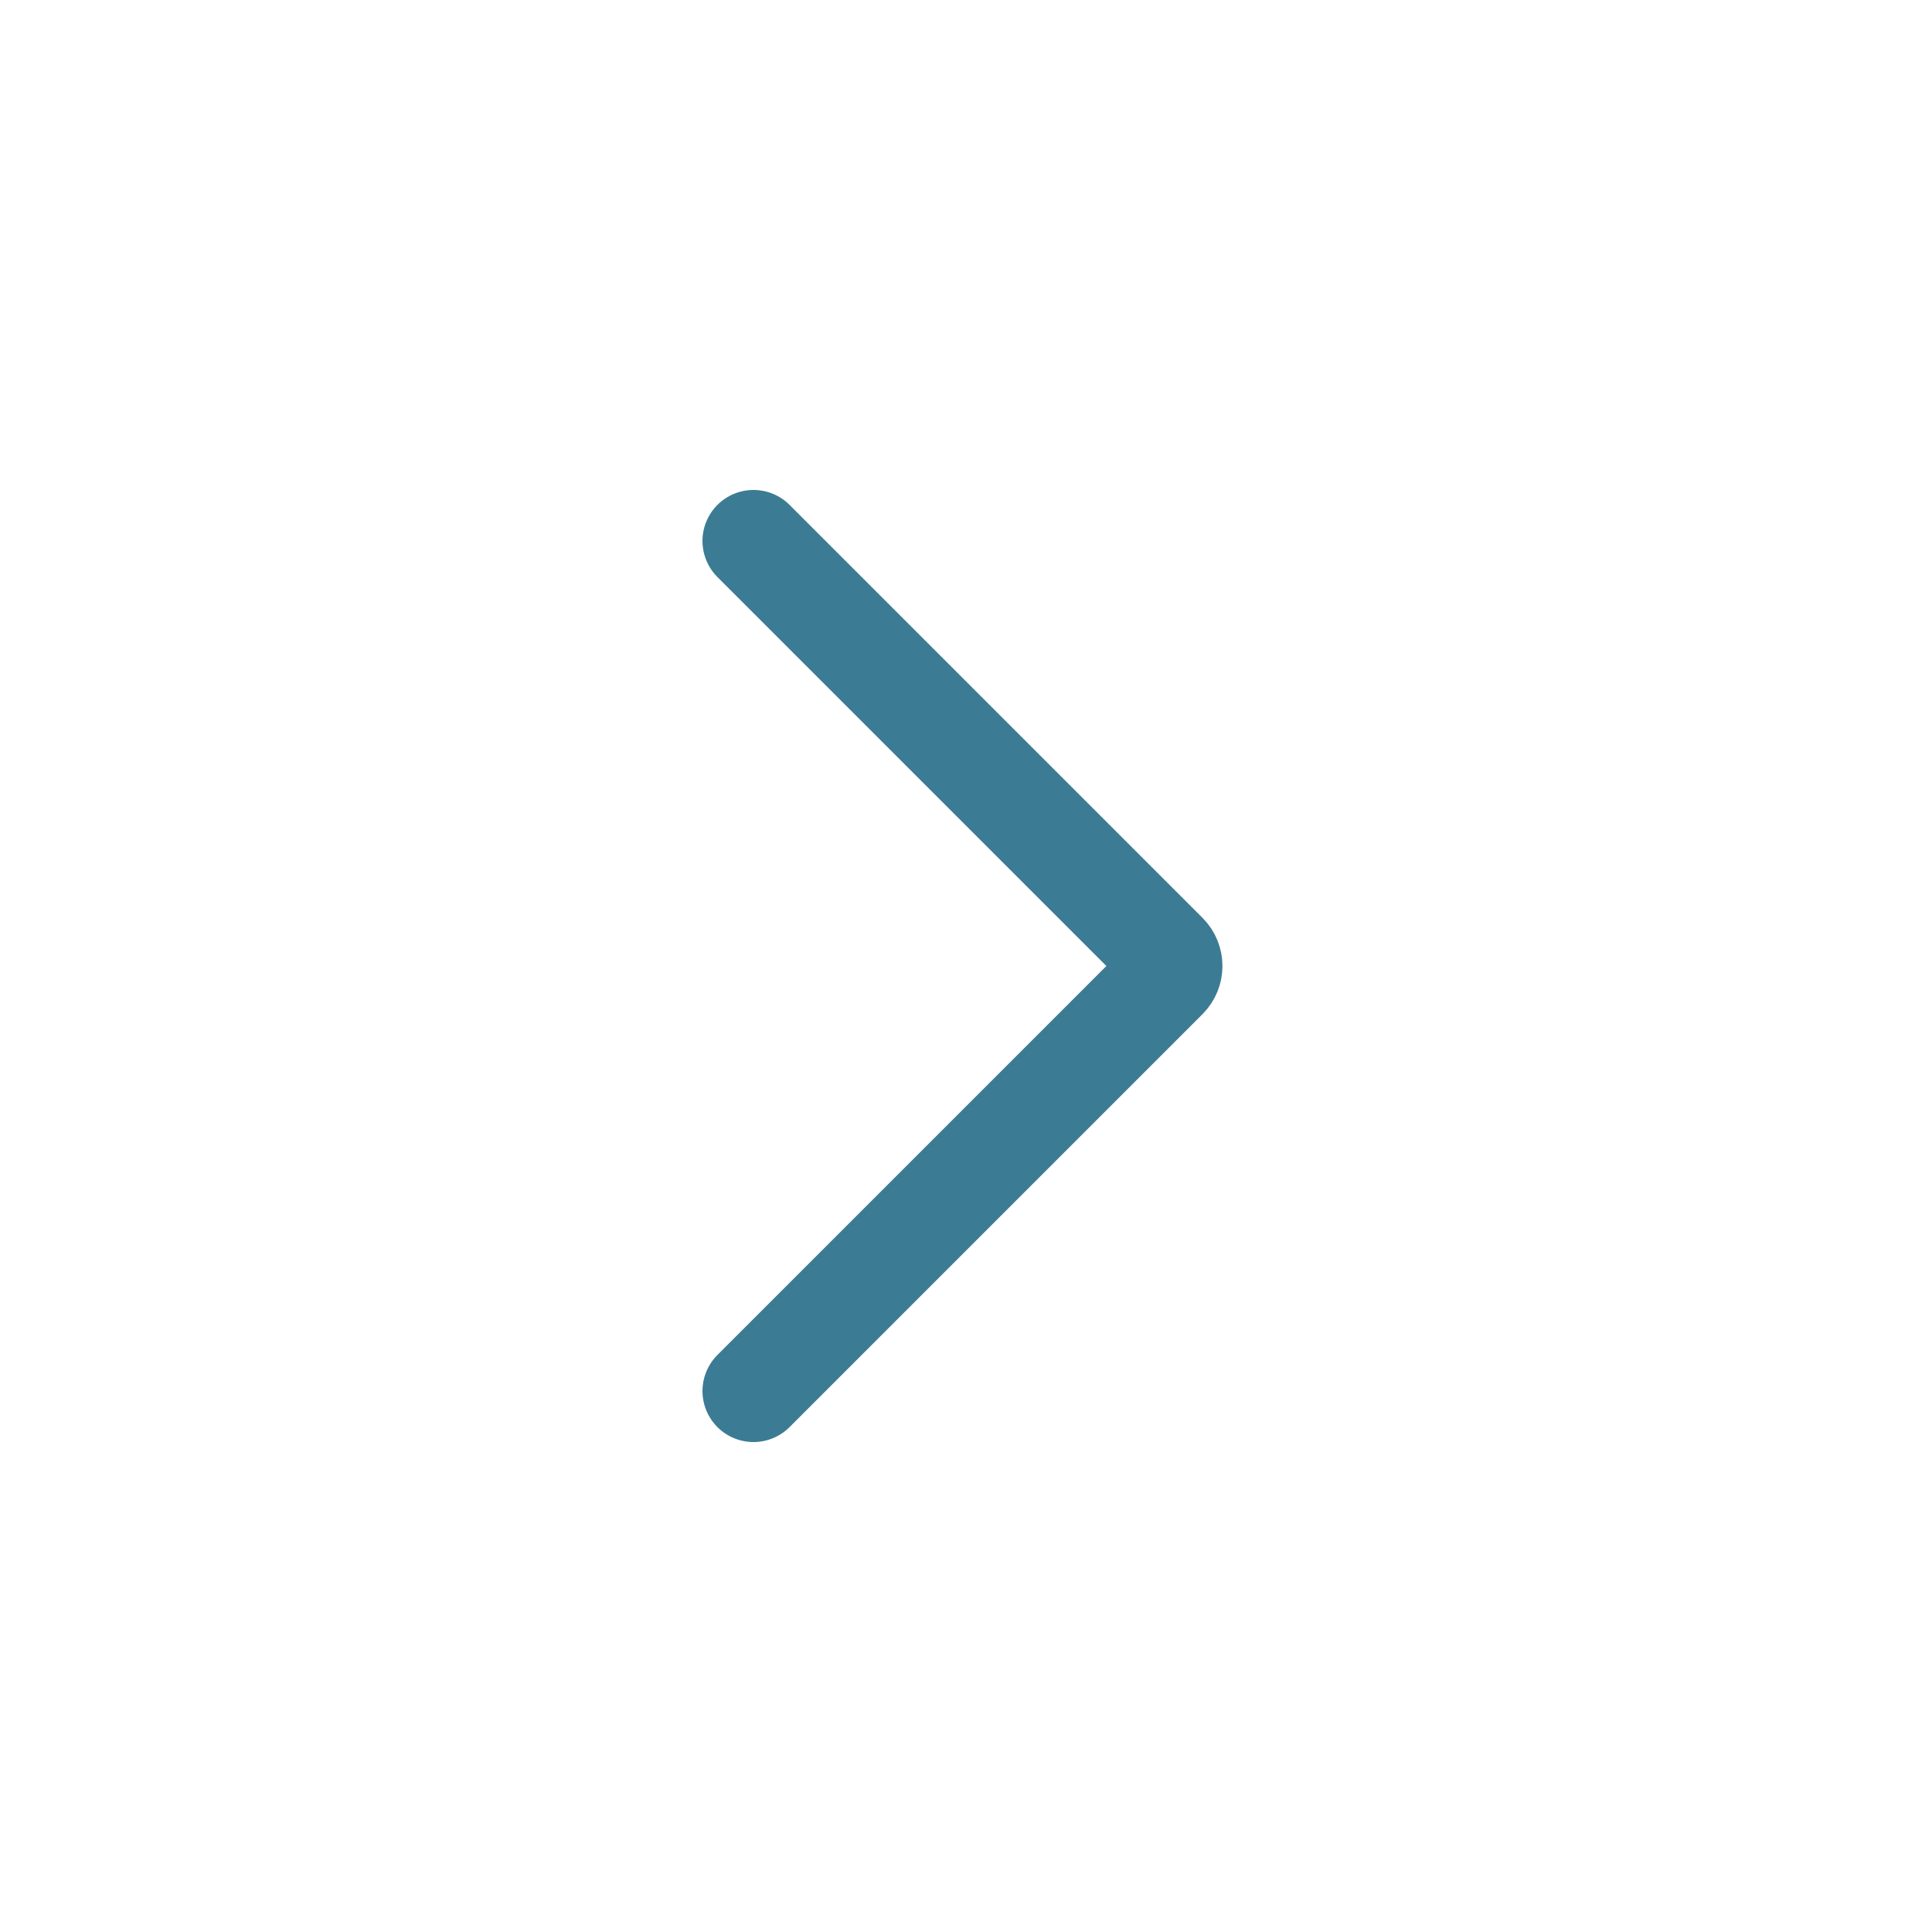
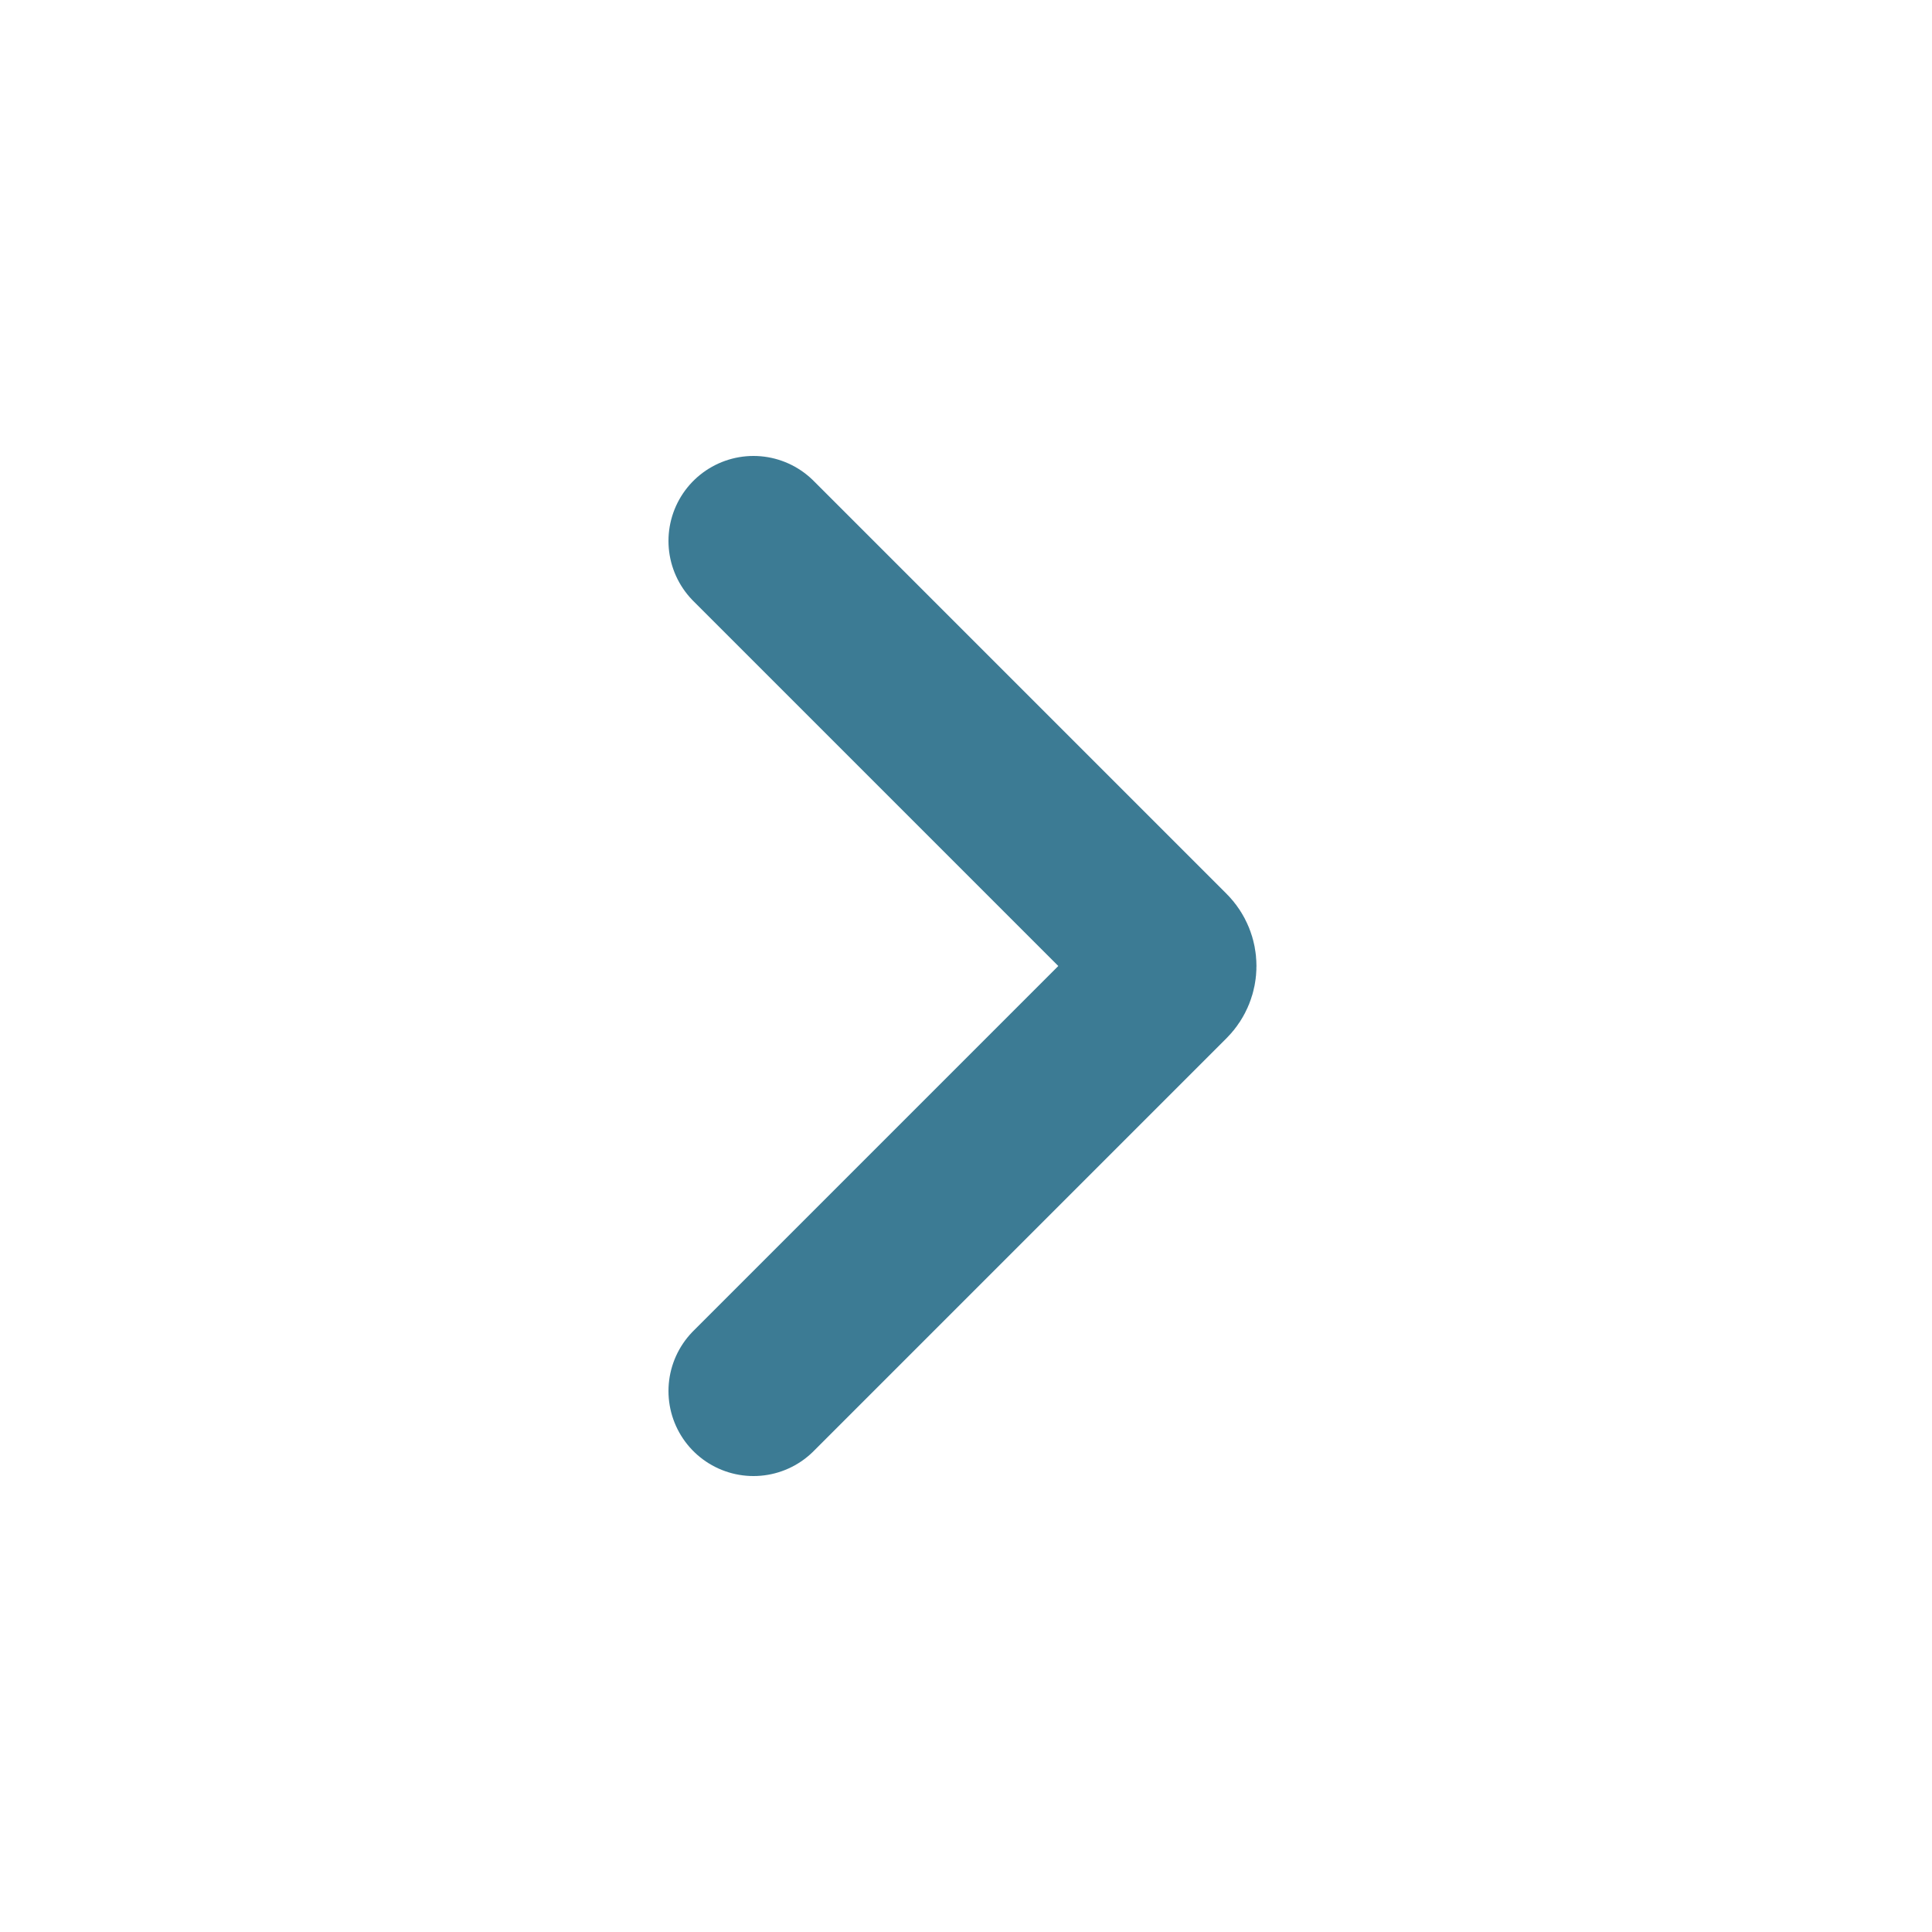
<svg xmlns="http://www.w3.org/2000/svg" width="25" height="25" viewBox="0 0 25 25" fill="none">
-   <path d="M9.75 7L15.094 12.344C15.18 12.43 15.18 12.57 15.094 12.656L9.75 18" stroke="#3C7B94" stroke-width="1.32" stroke-linecap="round" />
+   <path d="M9.75 7L15.094 12.344C15.18 12.43 15.18 12.57 15.094 12.656L9.75 18" stroke="#3C7B94" stroke-width="2.2" stroke-linecap="round" stroke-linejoin="round" />
</svg>
